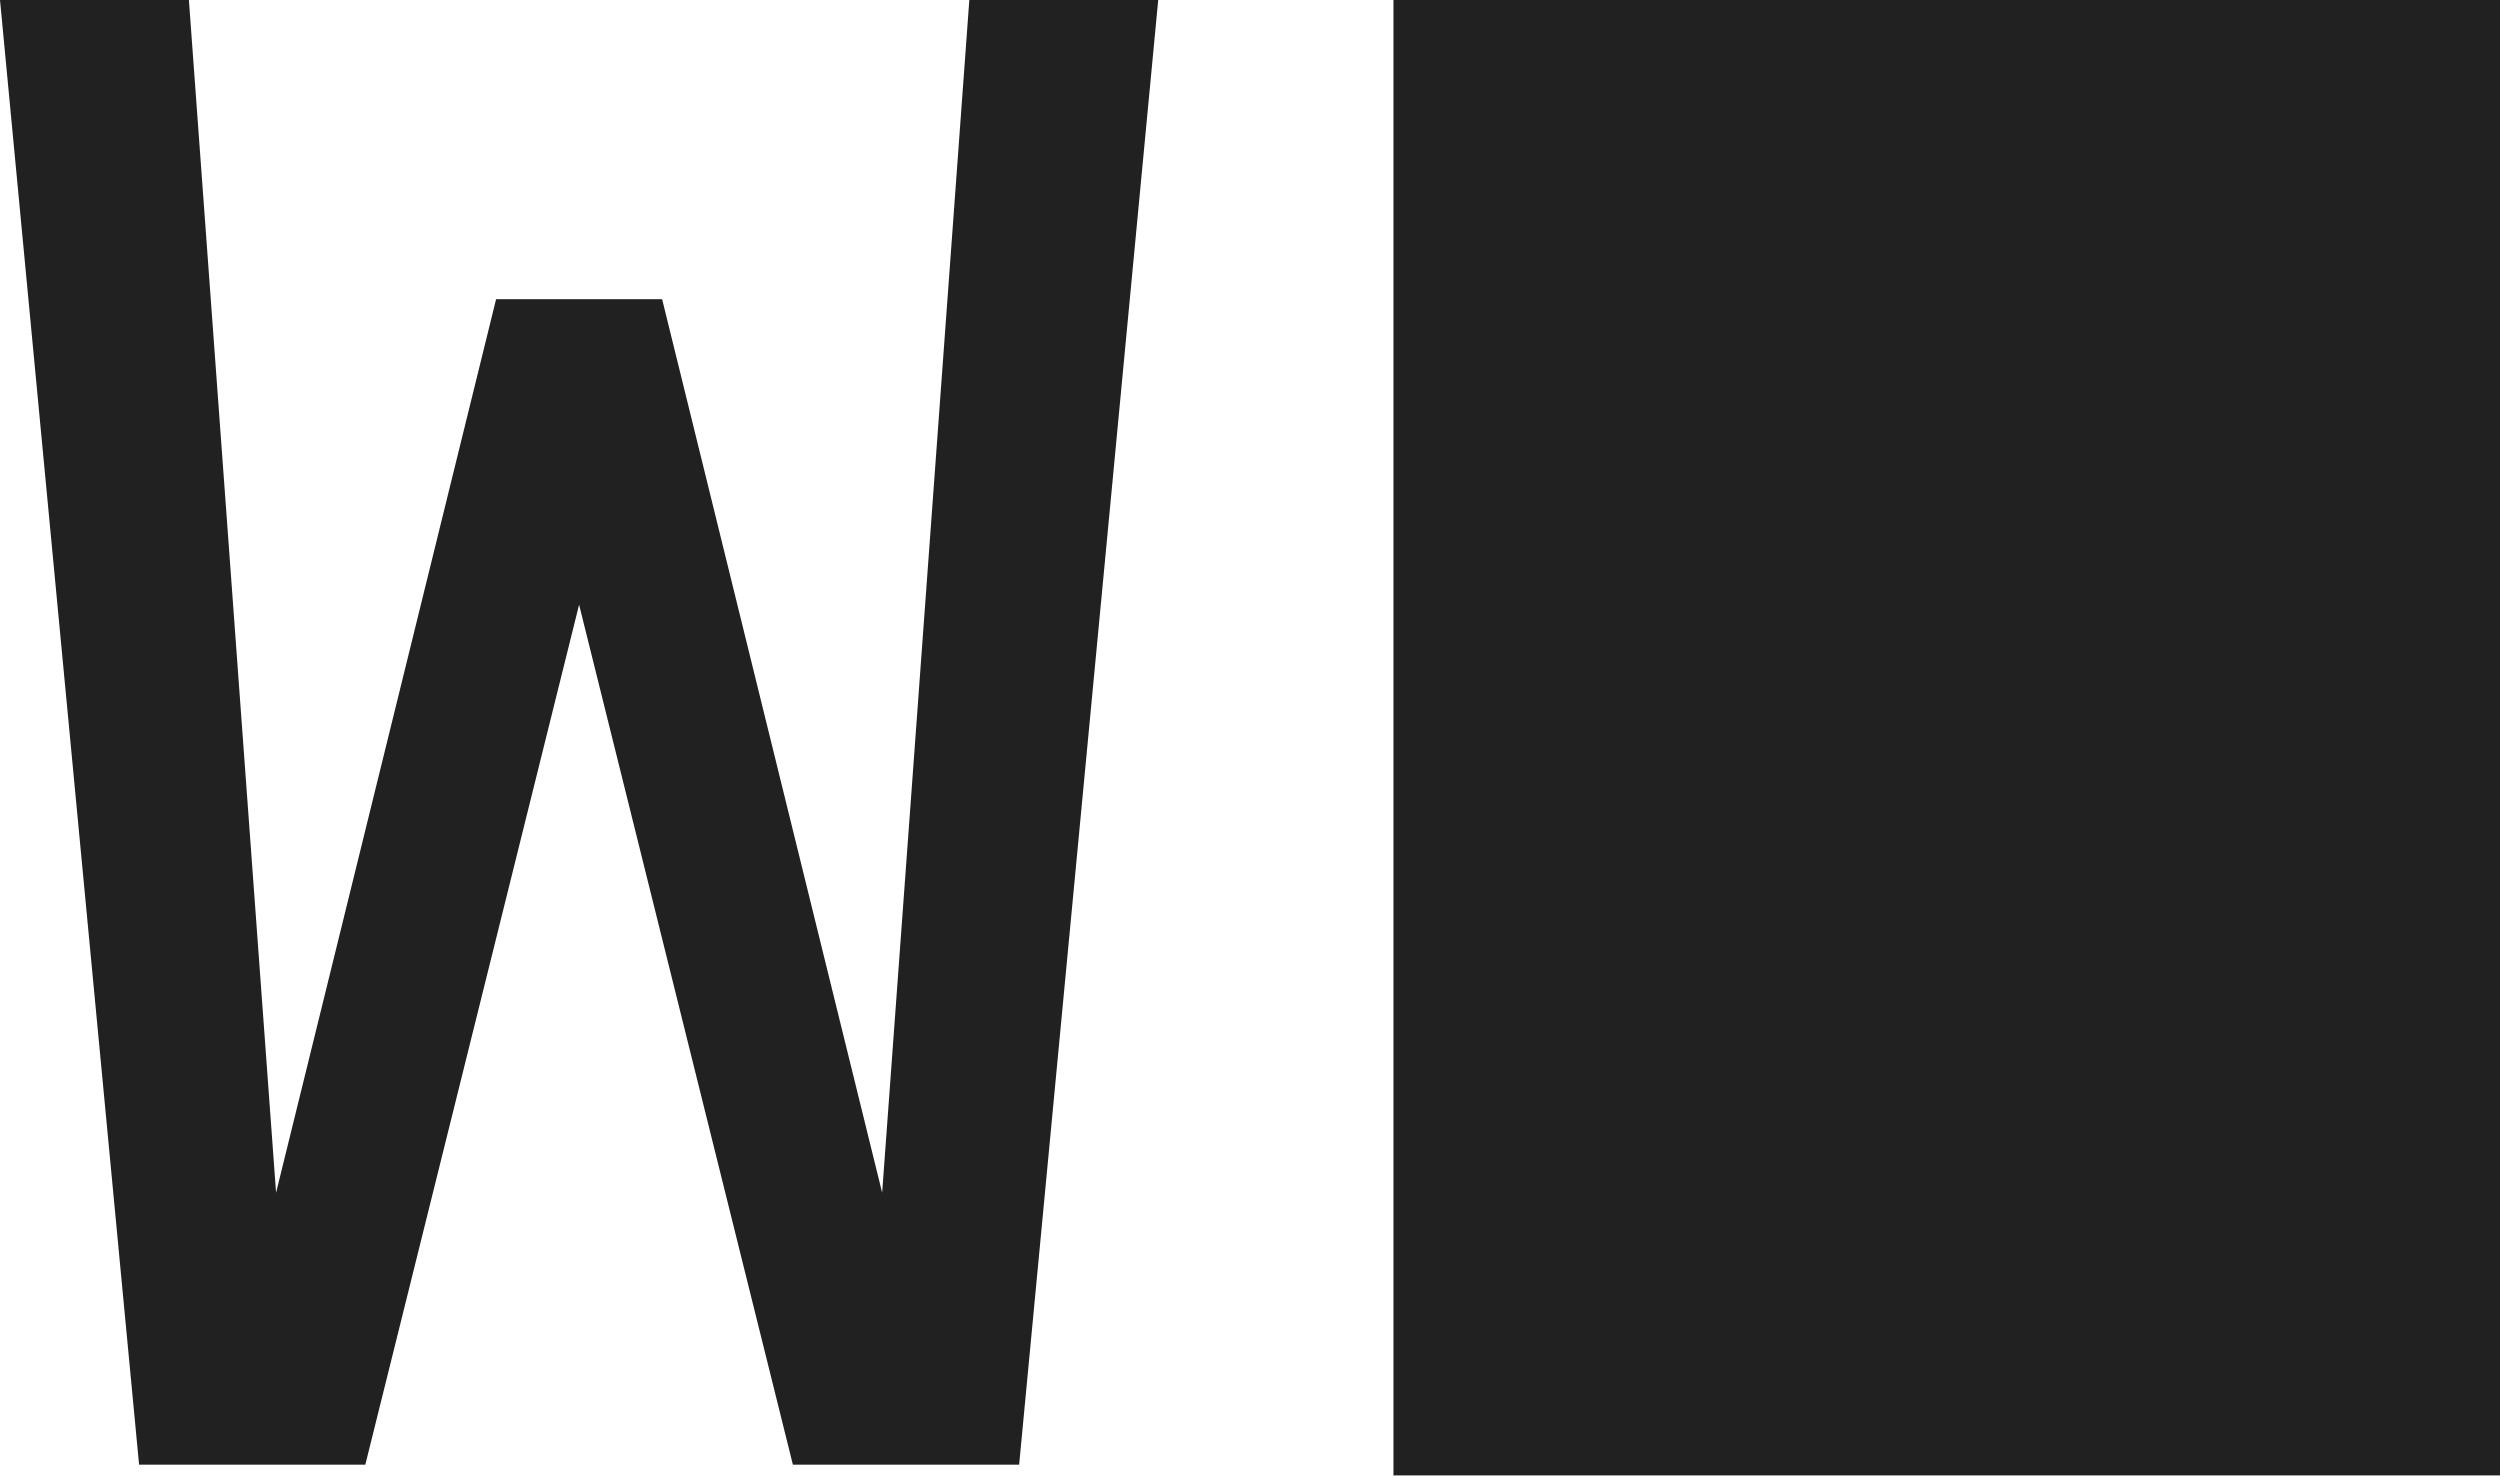
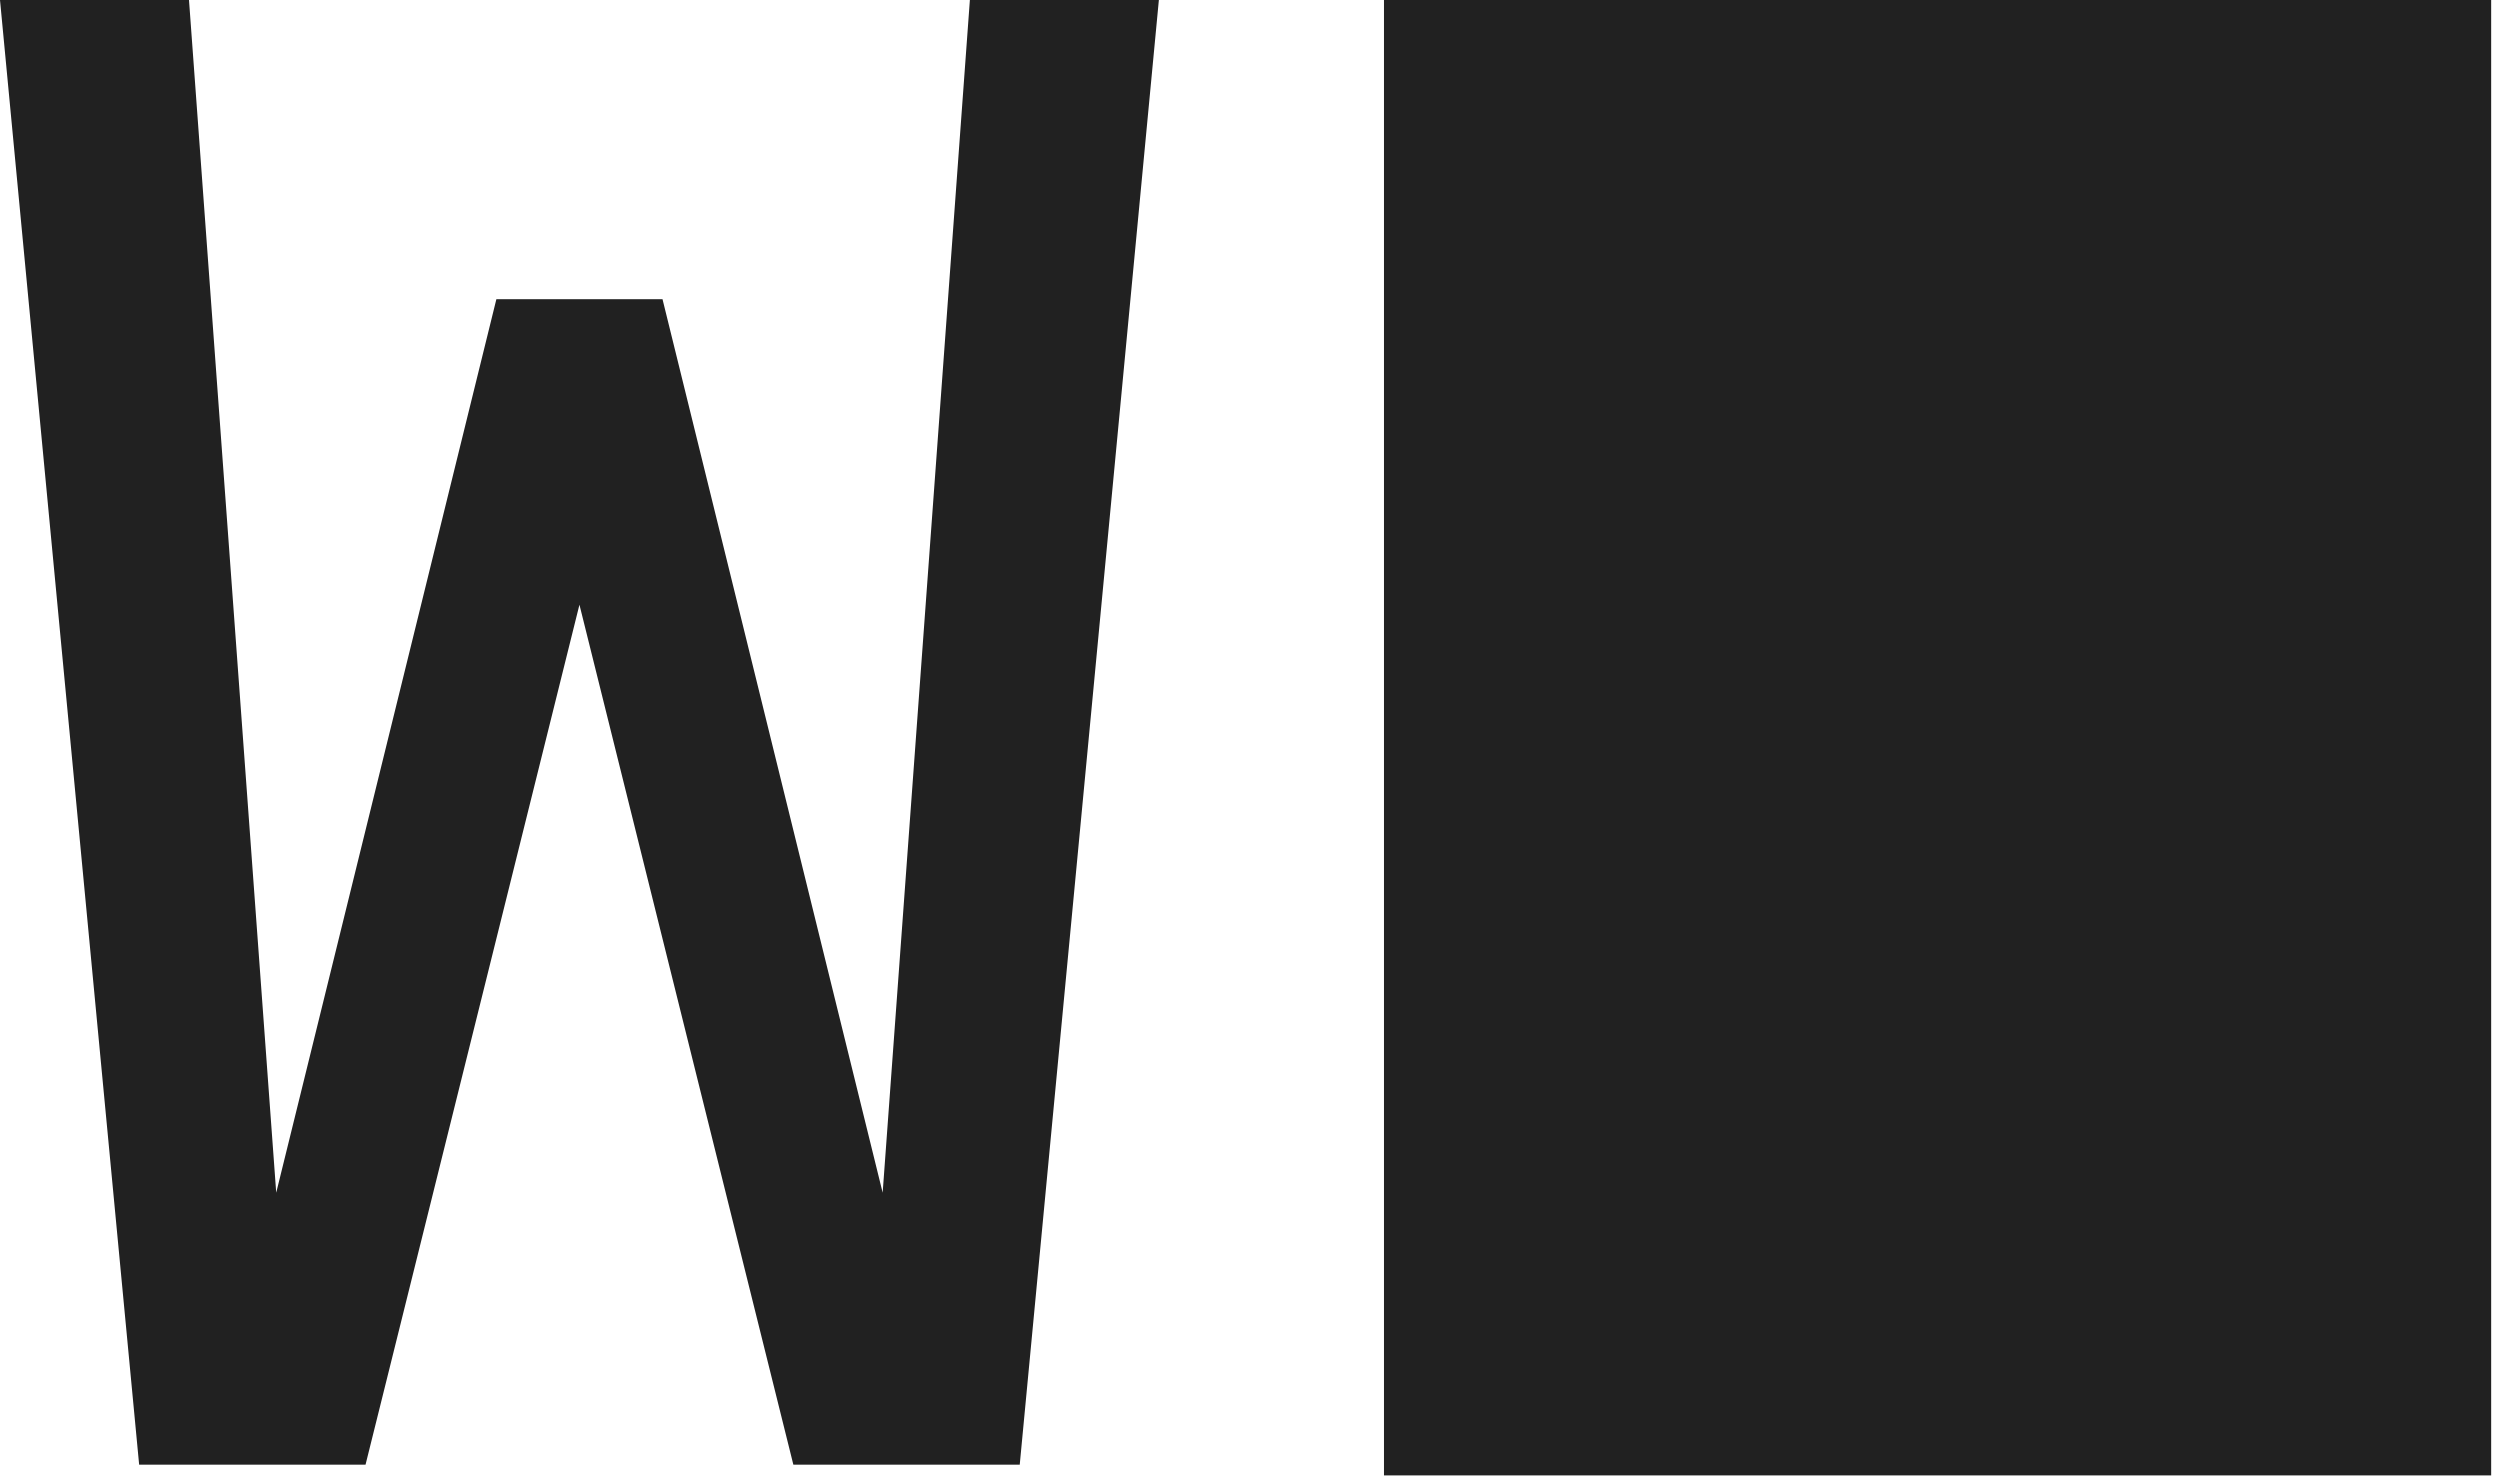
<svg xmlns="http://www.w3.org/2000/svg" width="122px" height="72px" viewBox="0 0 122 72" version="1.1">
  <defs />
  <g id="Page-1" stroke="none" stroke-width="1" fill="none" fill-rule="evenodd">
-     <g id="D" transform="translate(-72, -72)" fill="#212121">
-       <g id="Group" transform="translate(72, 72)">
-         <polygon id="W-Copy-3" points="43.049 58.203 32.312 14.602 24.209 14.602 13.472 58.203 9.218 -3.99680289e-15 0 -3.99680289e-15 6.787 71.477 17.827 71.477 28.26 29.51 38.693 71.477 49.734 71.477 56.521 -3.99680289e-15 47.303 -3.99680289e-15 44.343 40.506" />
-         <rect id="Rectangle-4-Copy-2" x="68" y="0" width="54" height="72" />
+     <g id="Frame-1" transform="translate(-622, -348)" fill="#212121">
+       <g id="Group-2" transform="translate(622, 348)">
+         <polygon id="W-Copy-3" points="43.074 58.203 32.331 14.602 24.223 14.602 13.479 58.203 9.223 7.87062723e-15 0 7.87062723e-15 6.79 71.477 17.838 71.477 28.277 29.51 38.716 71.477 49.763 71.477 56.553 7.87062723e-15 47.33 7.87062723e-15 44.368 40.506" />
+         <rect id="Rectangle-4-Copy-2" x="67.538" y="0" width="54.031" height="72" />
      </g>
    </g>
  </g>
</svg>
